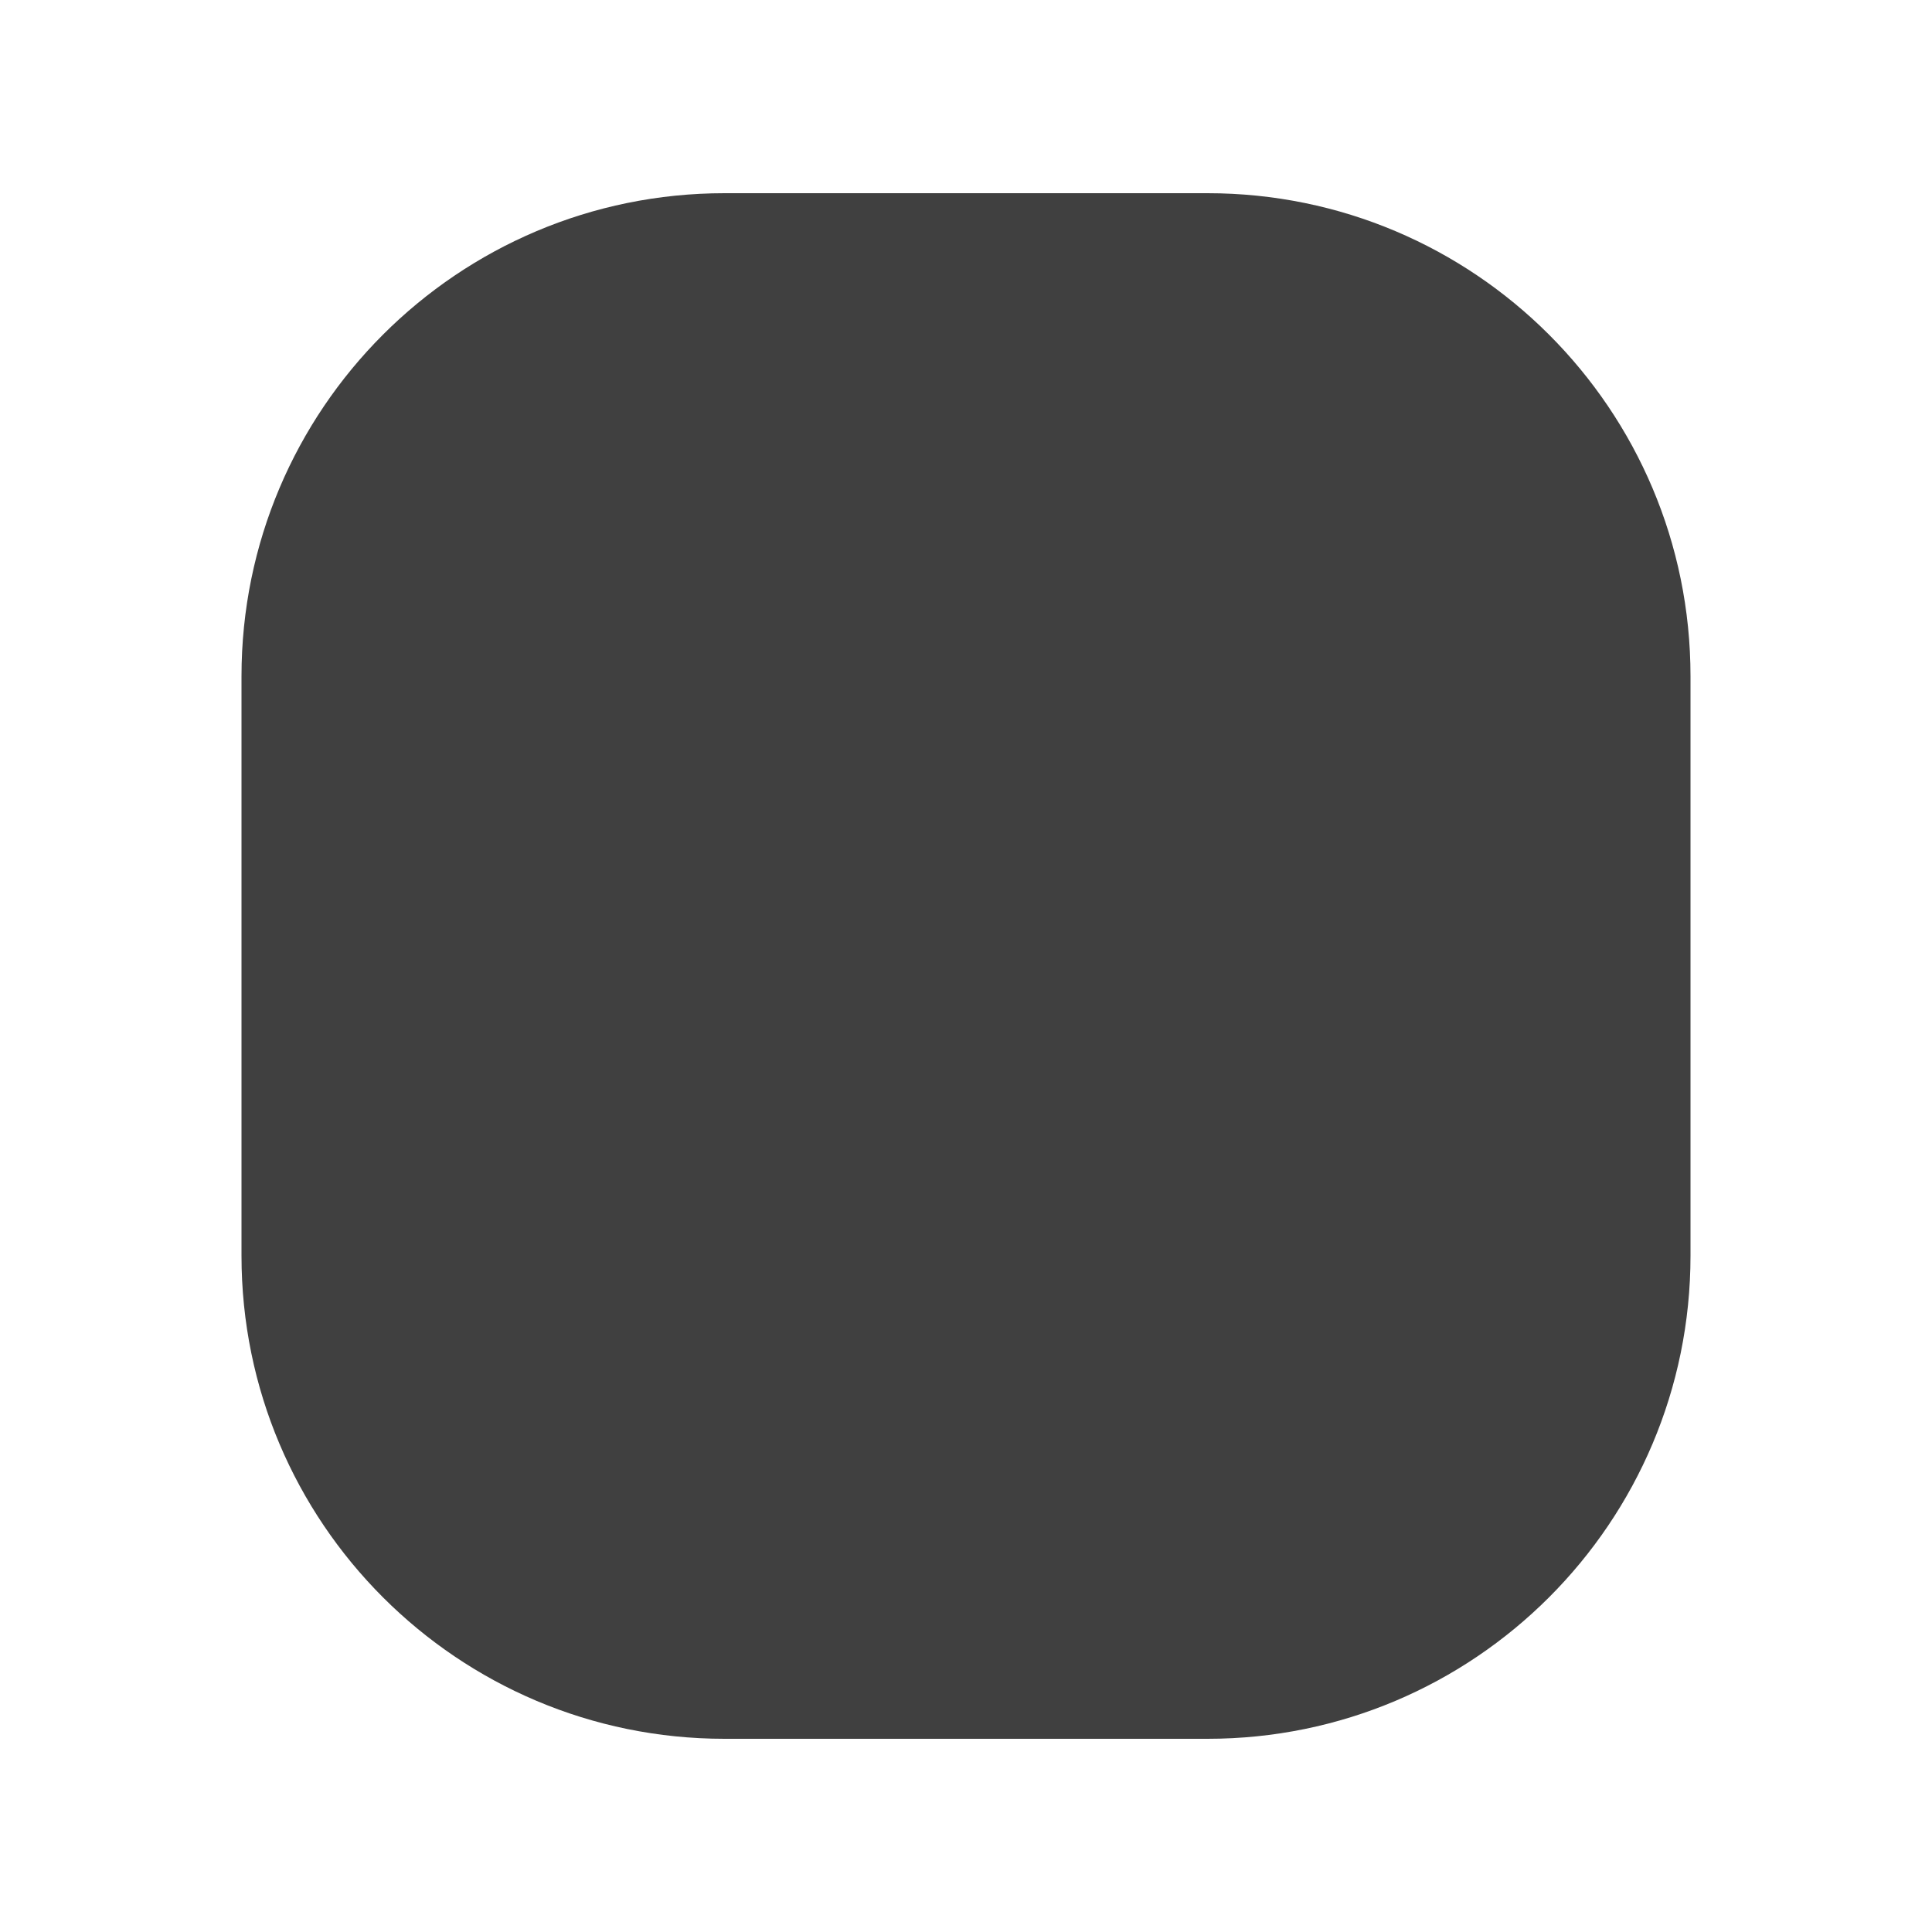
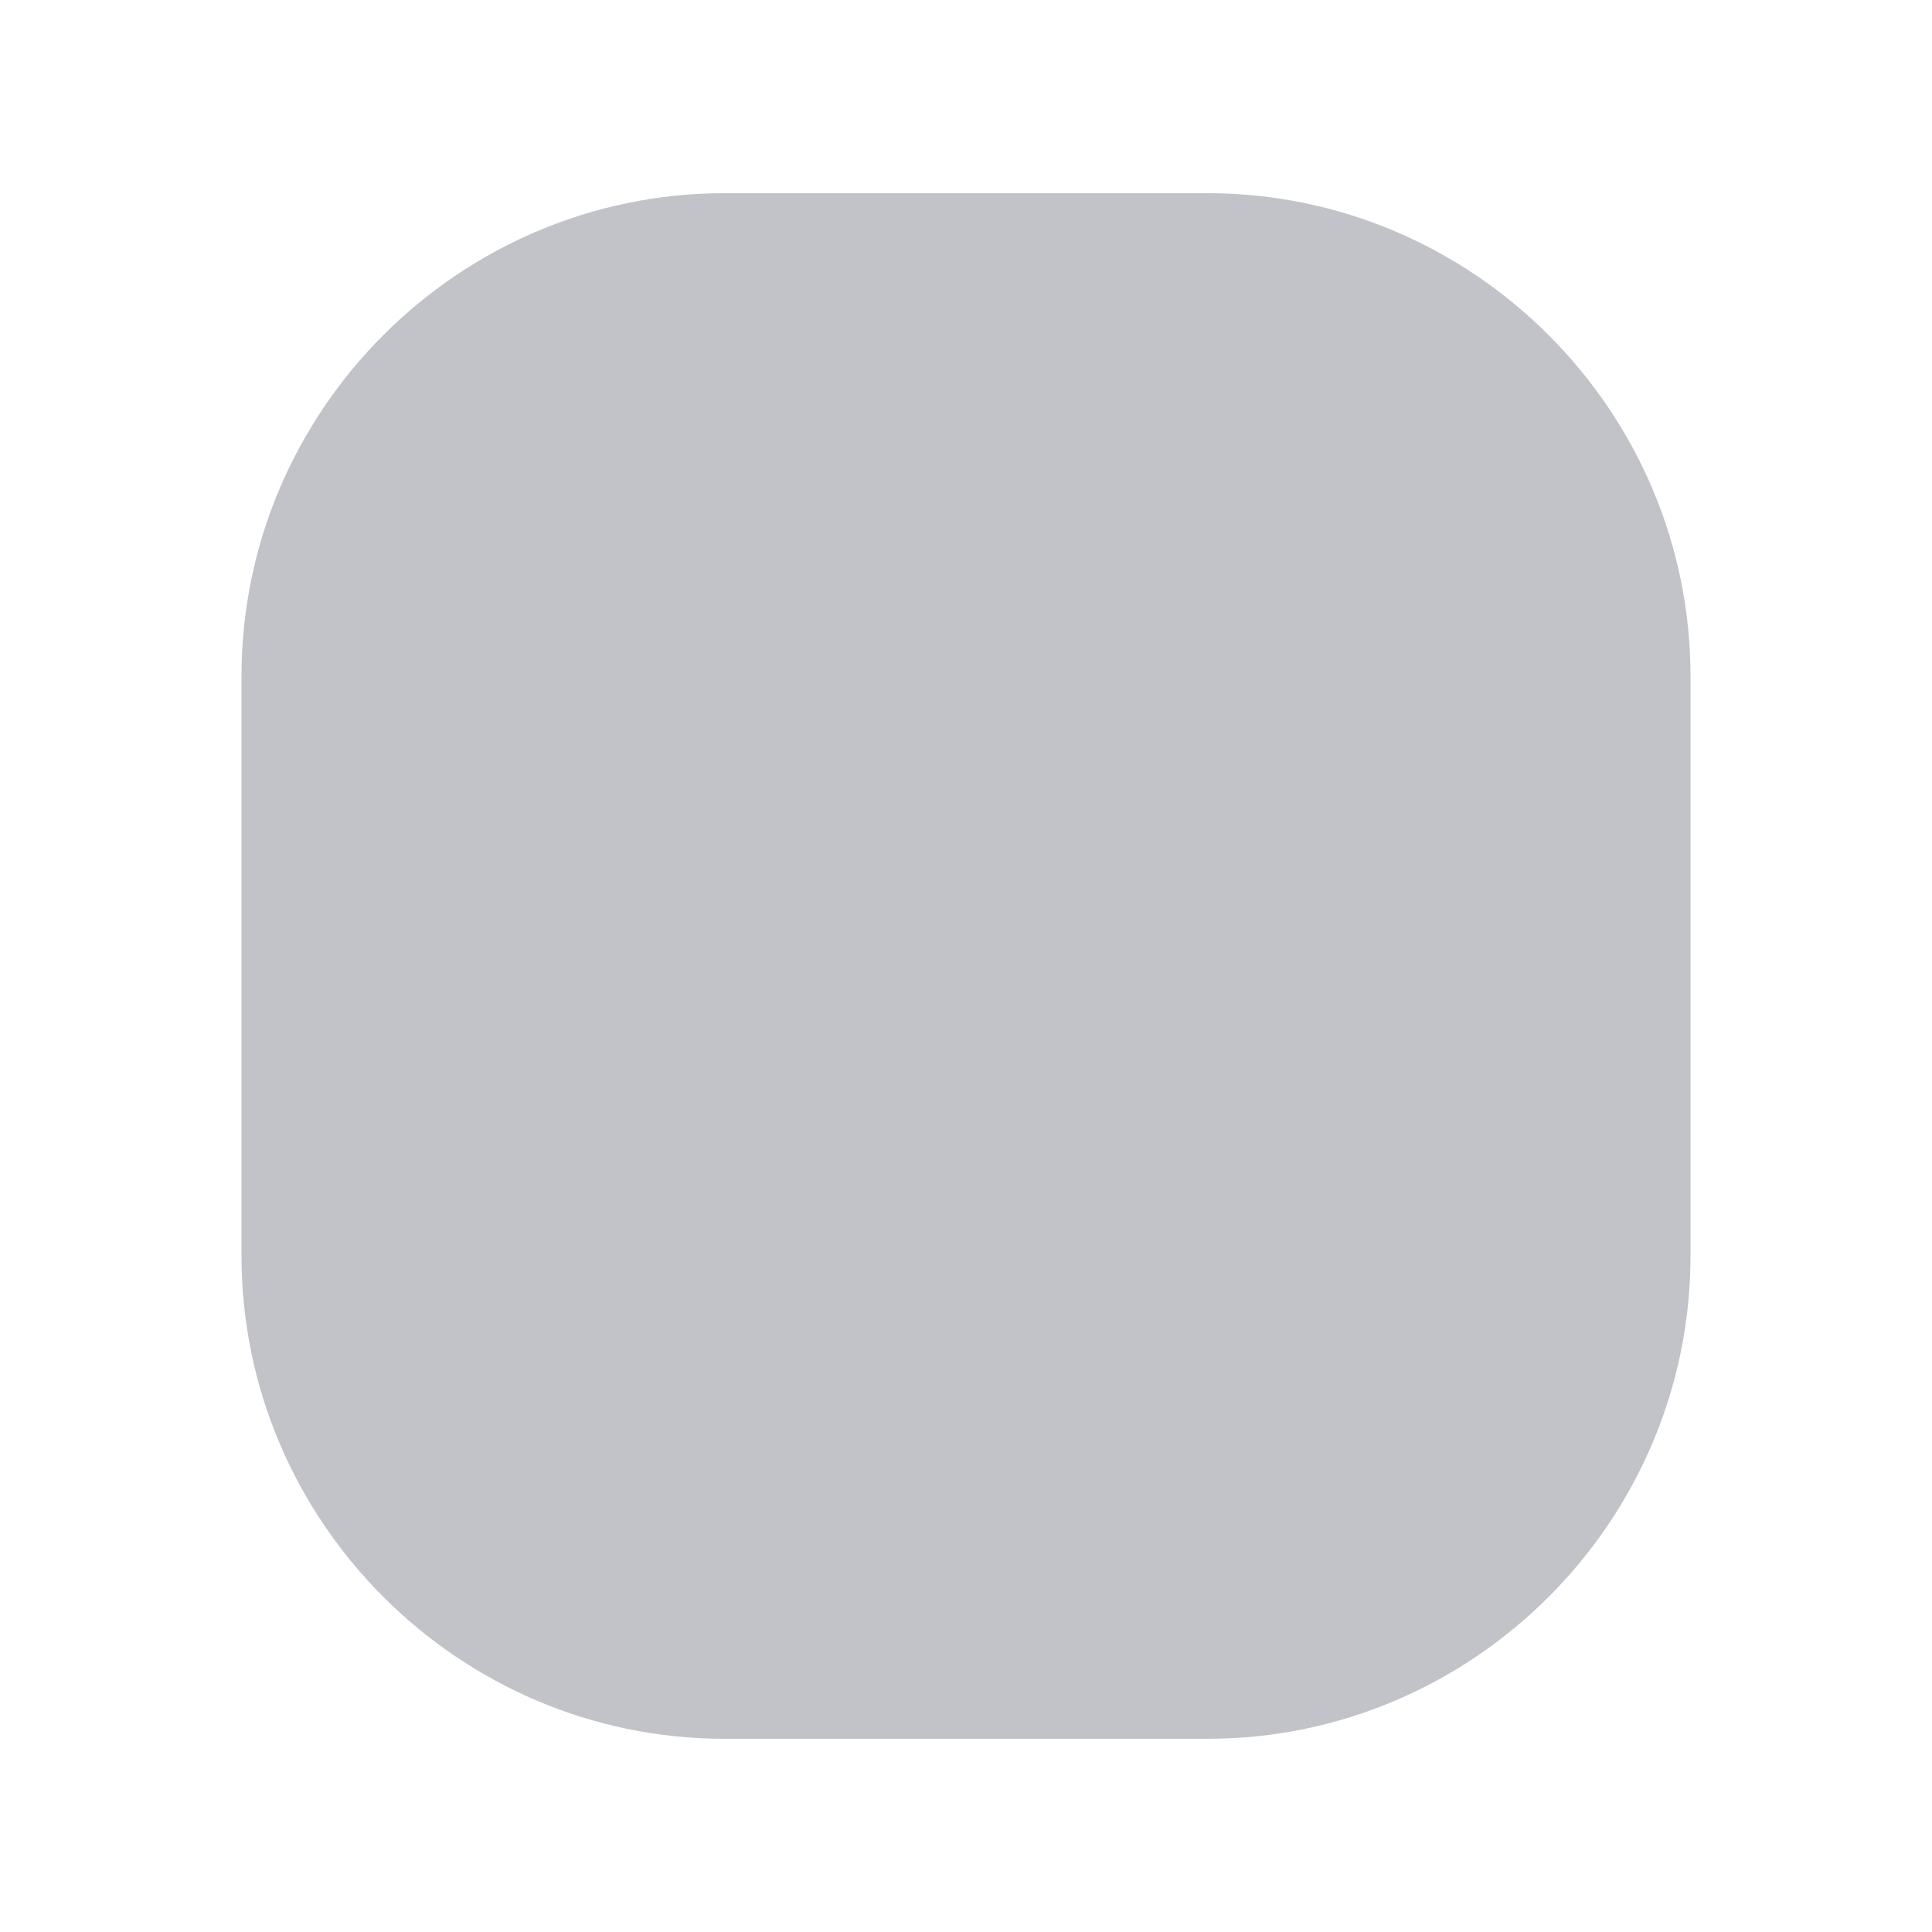
- <svg xmlns="http://www.w3.org/2000/svg" width="80" height="80" viewBox="0 0 80 80">
-   <defs>
-     <style>
-       .cls-1 {
-         fill: #404040;
-       }
+ <svg xmlns="http://www.w3.org/2000/svg" version="1.2" viewBox="0 0 80 80" width="80" height="80">
+   <style>
+         .a {
+             fill: #c2c3c9
+         }
    </style>
-   </defs>
-   <rect id="VertScrollbarThumbOver" class="cls-1" x="10" y="8" width="60" height="64" rx="20" ry="20" />
+   <path fill-rule="evenodd" class="a" d="m30 8h20c11 0 20 9 20 20v24c0 11-9 20-20 20h-20c-11 0-20-9-20-20v-24c0-11 9-20 20-20z" />
</svg>
